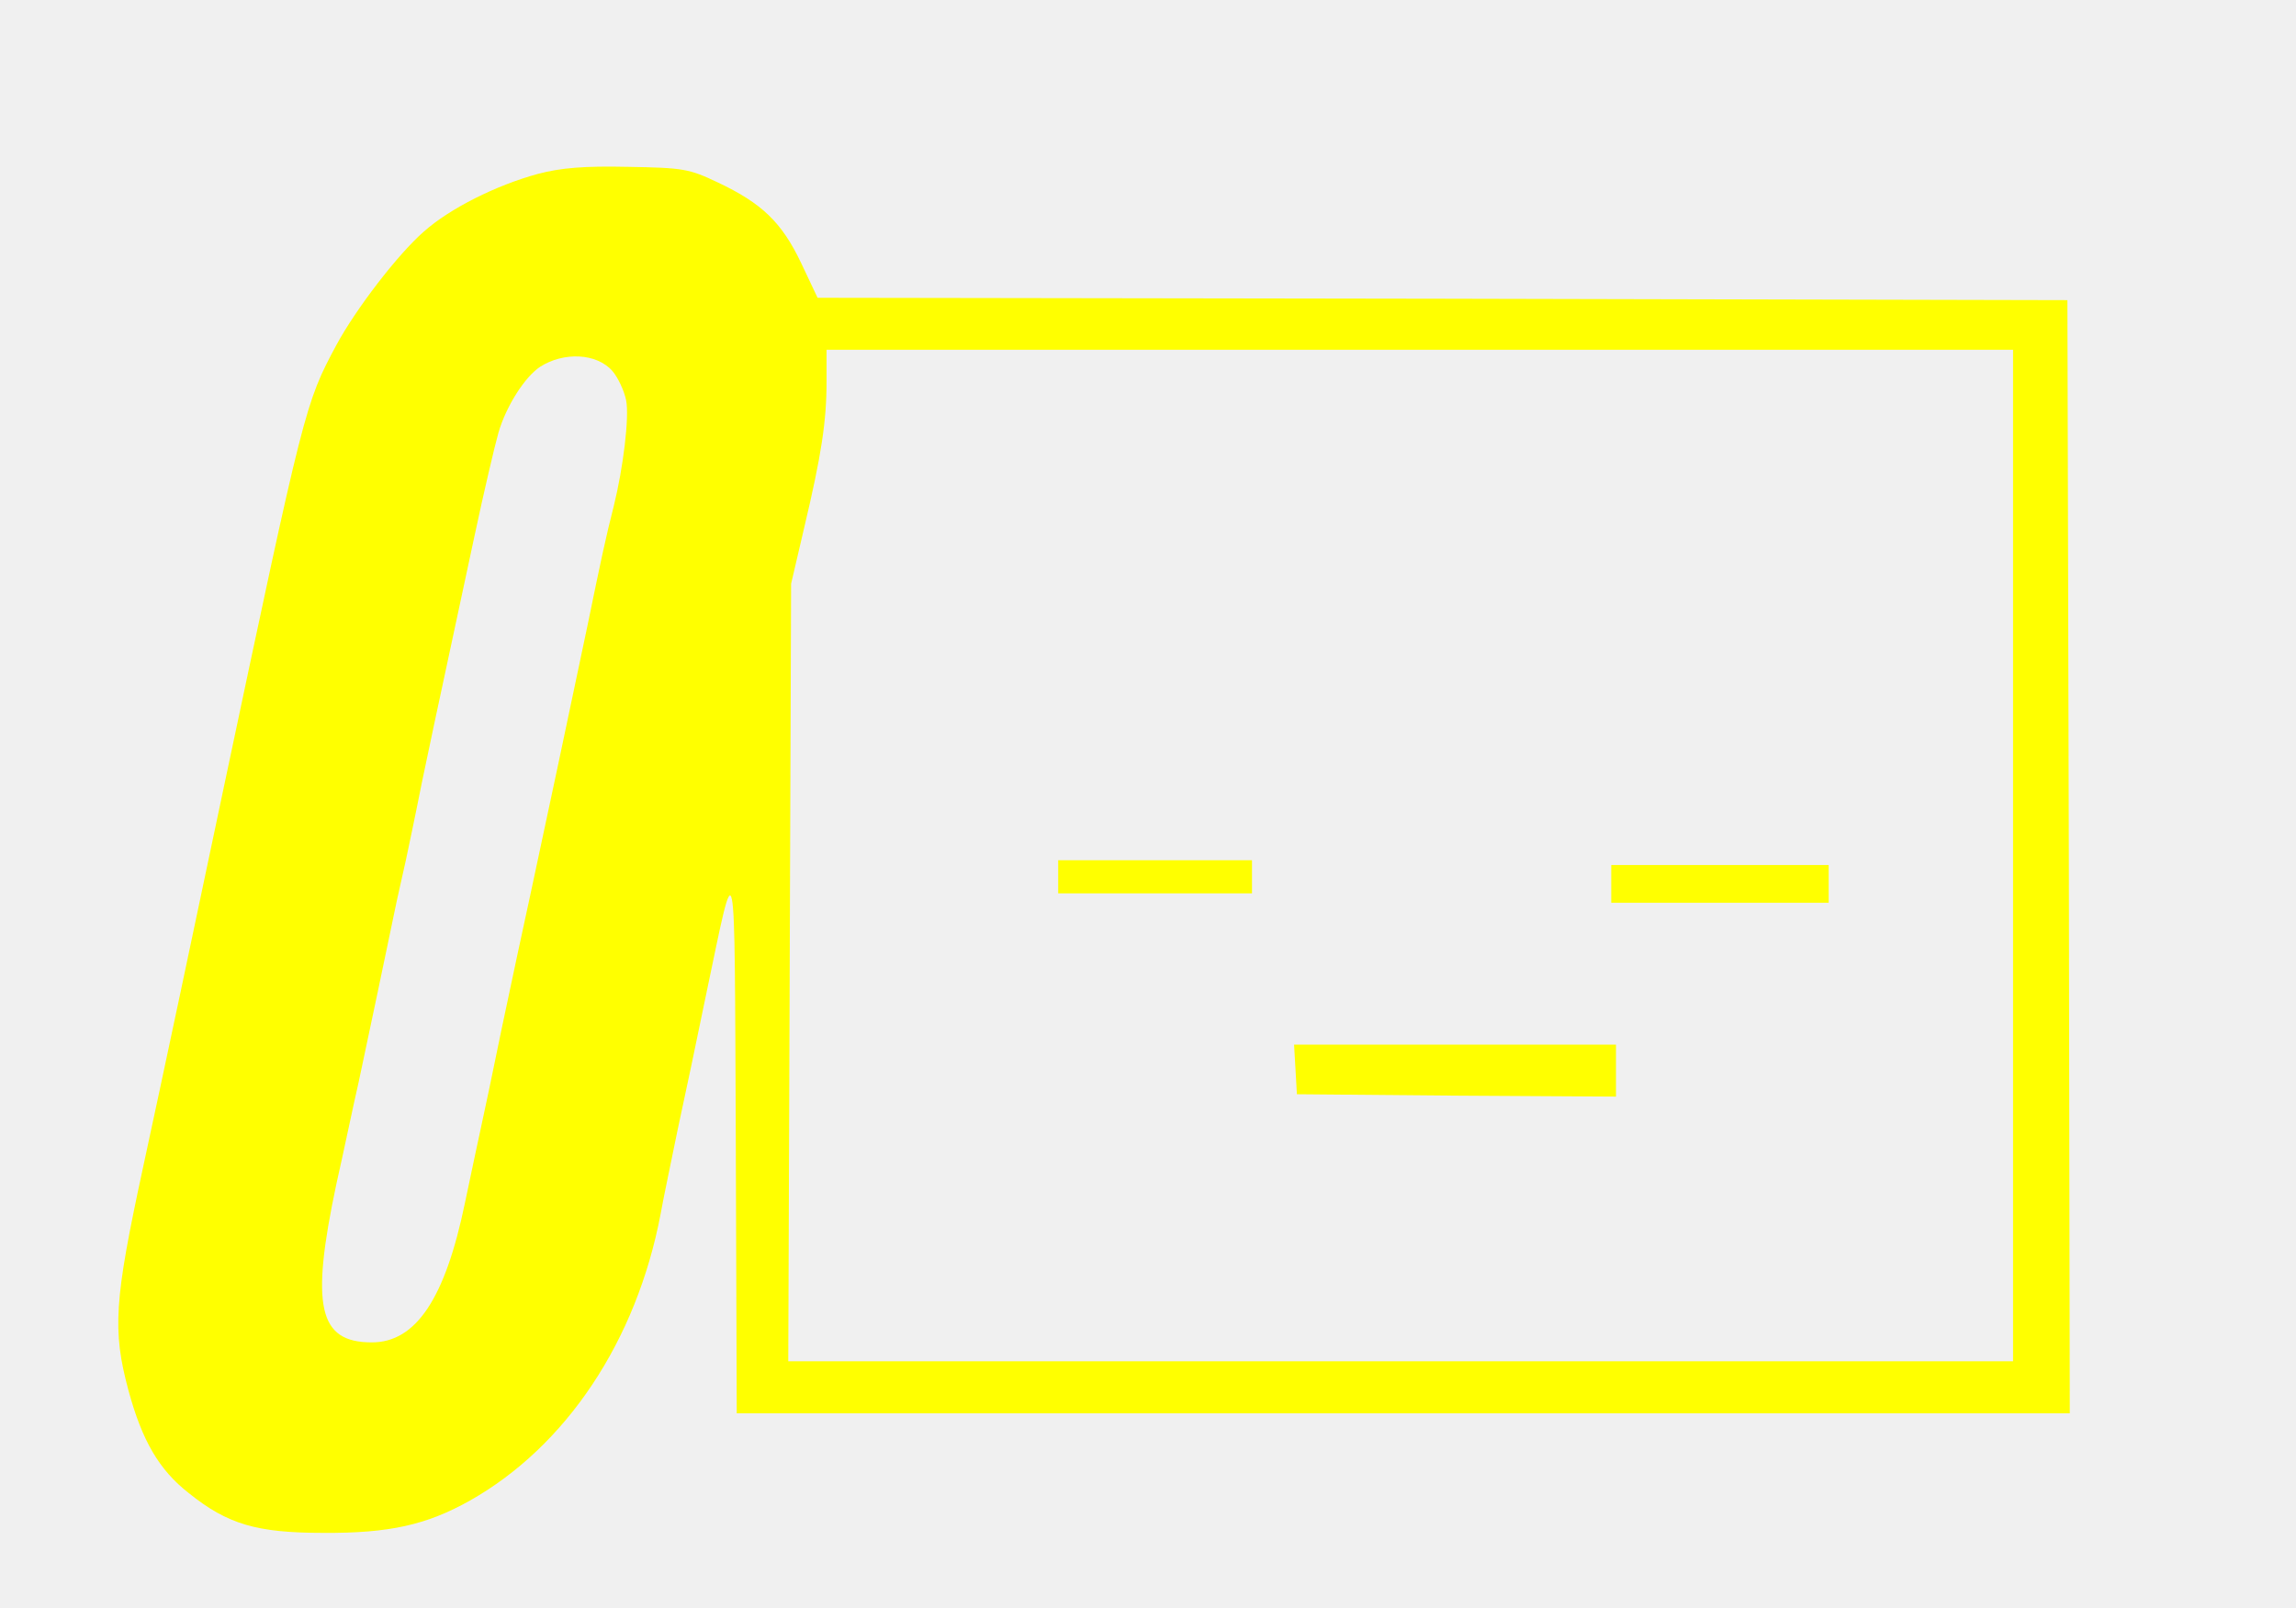
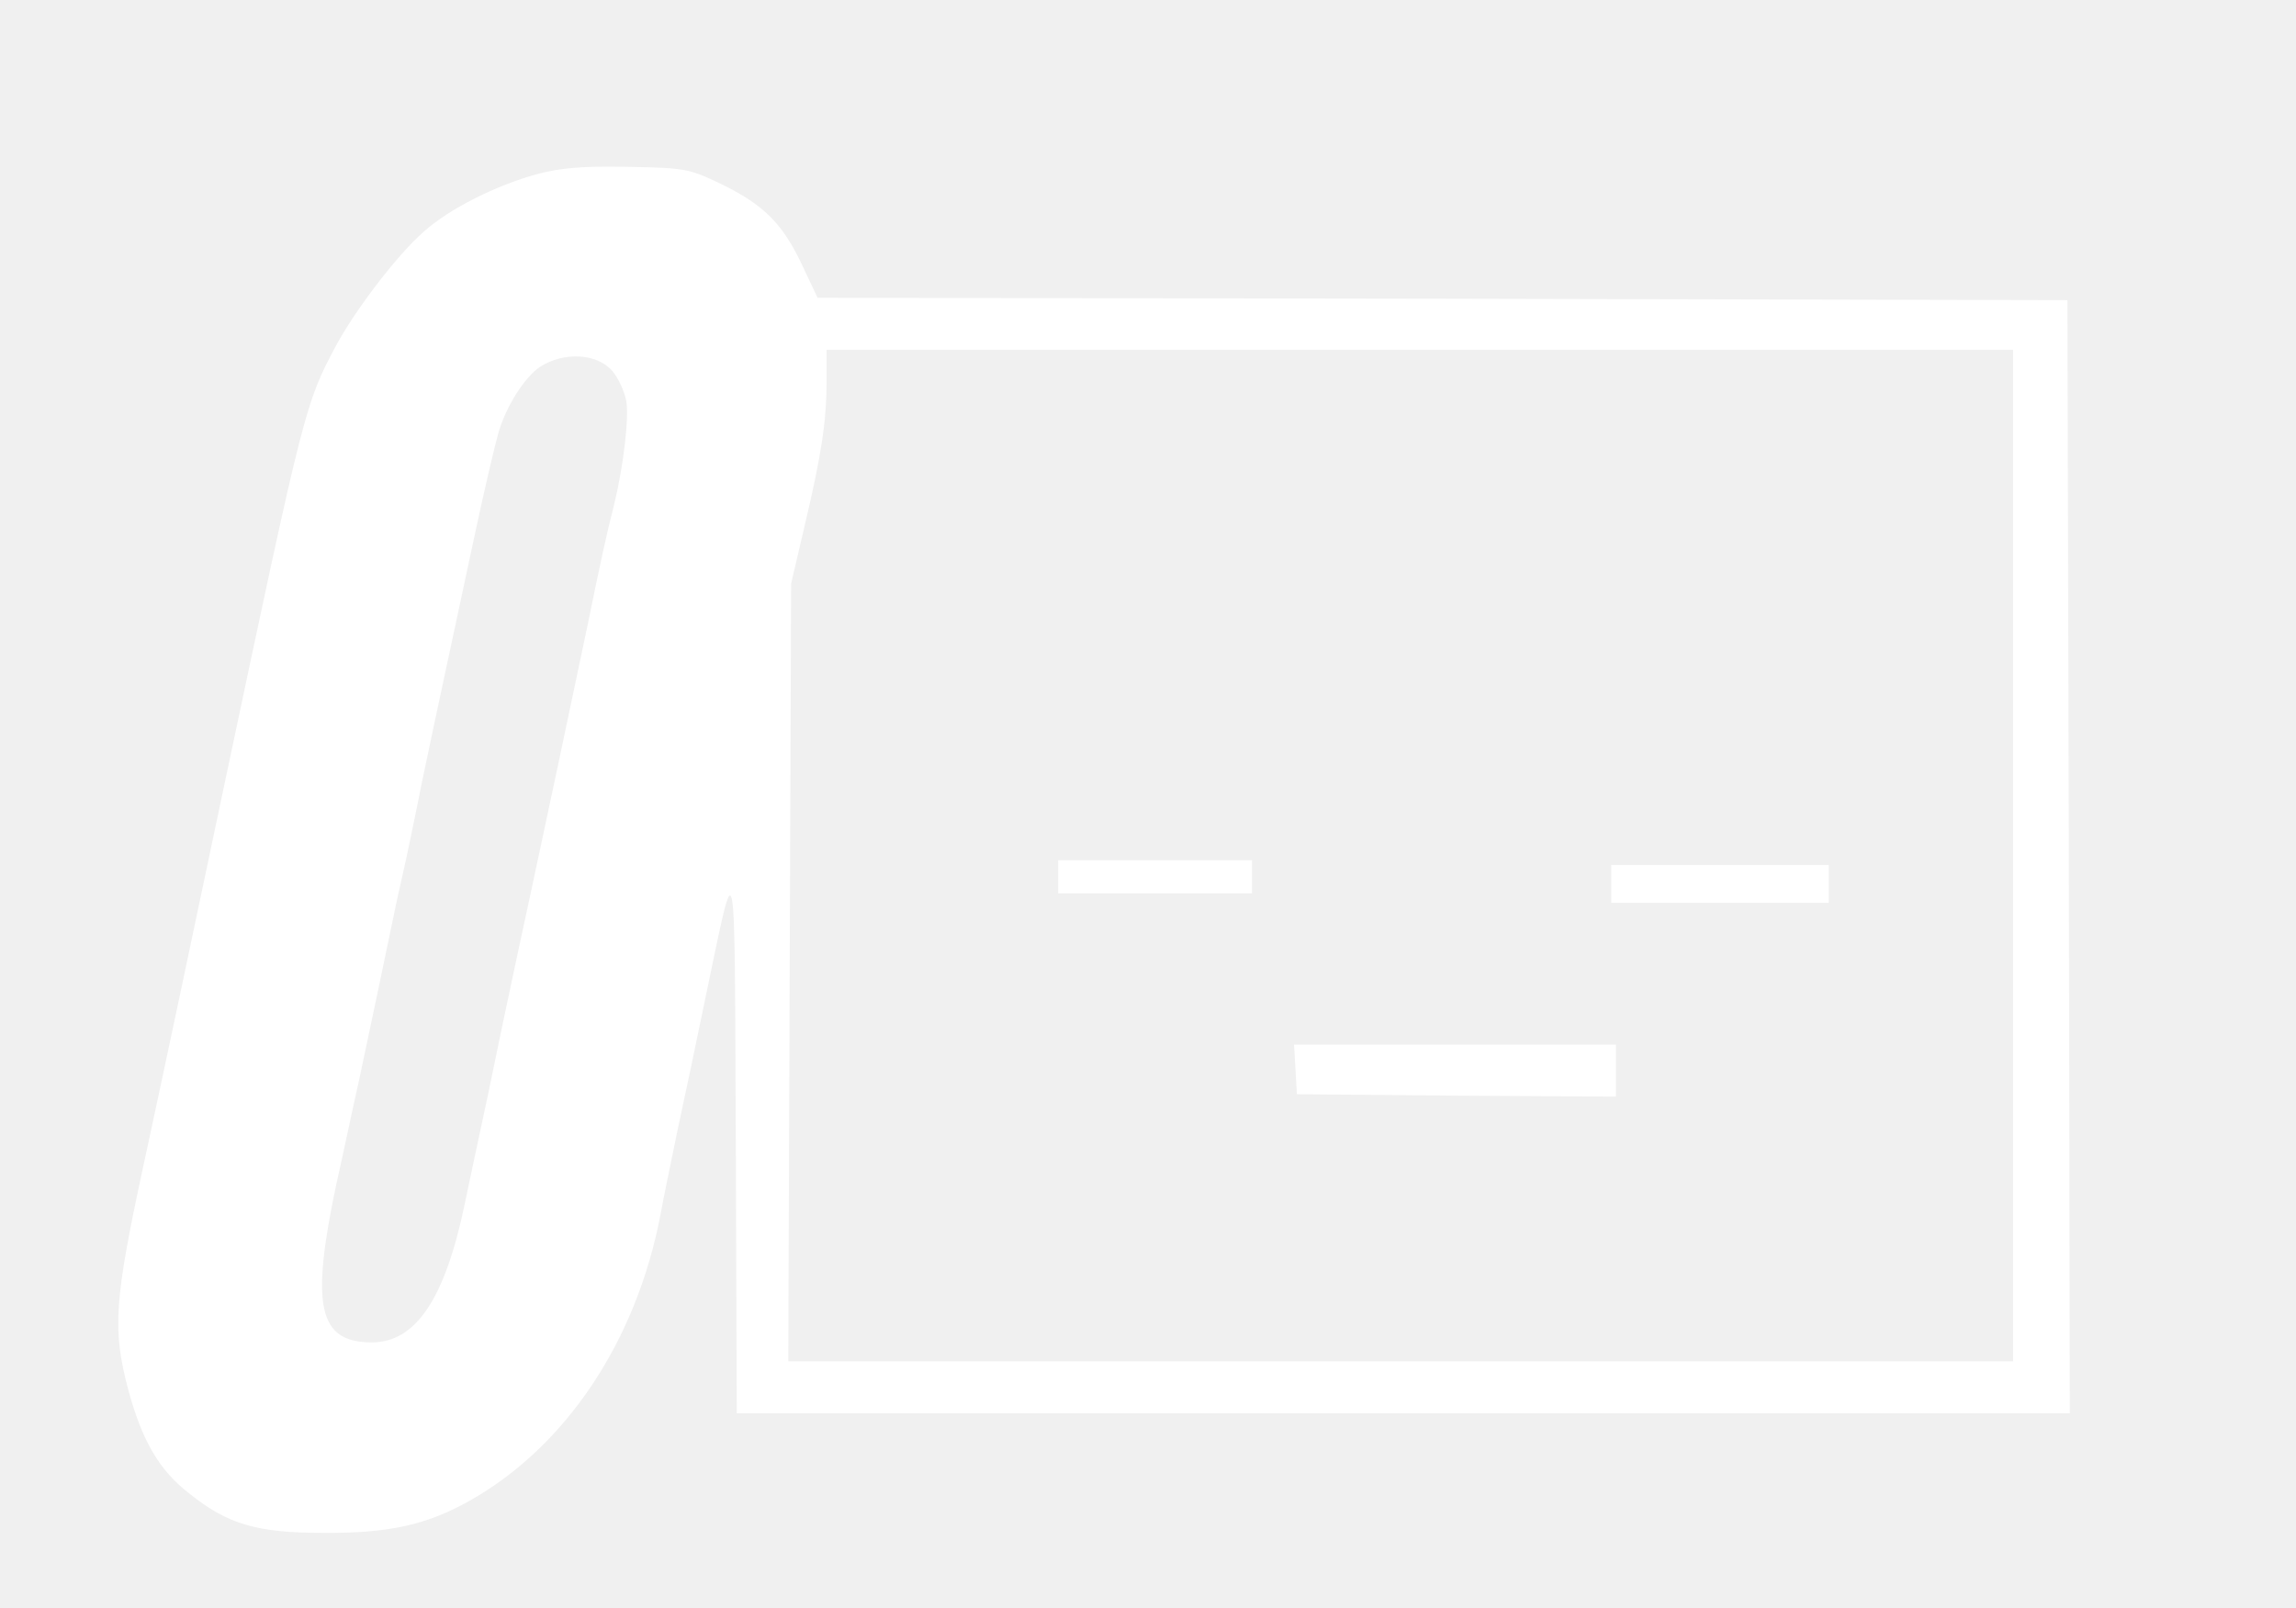
<svg xmlns="http://www.w3.org/2000/svg" version="1.0" width="600" height="420" viewBox="50 125 450 340">
-   <g fill="#FF0">
+   <g fill="#FFF">
    <path d="M145.9 161.8c-8.8 2.4-18.6 7.3-24.1 12.2-5.5 4.8-14.4 16.4-18.5 24-6.6 12.3-6.8 13.2-23.8 93.5-5.8 27.6-13 61.6-17.1 80.5-6.1 28.2-6.5 34.4-3.1 47.1 2.9 10.7 6.5 16.9 12.8 21.8 8.2 6.6 14.4 8.4 28.4 8.4 14 .1 21.9-1.7 31-6.8 20.4-11.5 35.3-33.8 40.4-60.7.5-2.9 2.2-10.9 3.6-17.8 1.5-6.9 4.2-19.7 6-28.5 6.5-30.9 6-33.3 6.3 30.7l.2 57.8h282l-.2-117.8-.3-117.7-132.2-.3-132.2-.2-3.5-7.4c-4.1-8.6-8.3-12.6-17.6-17-6.1-2.9-7.3-3.1-19-3.3-9.3-.2-14.2.2-19.1 1.5M458 306v107H198.9l.3-82.3.3-82.2 2.8-12c3.6-15.2 4.7-22.3 4.7-30.8V199h251zM161.7 203.5c1.2 1.4 2.5 4.2 2.9 6.2.7 3.5-.6 14.2-2.6 22.3-1.6 6.2-2.9 12.3-5.5 25-3.7 17.7-9.2 43.5-12.1 57-1.4 6.3-4.1 19.1-6.1 28.5-1.9 9.3-3.9 18.8-4.4 21s-2 9.4-3.4 16c-4.2 20.3-10.4 29.5-19.7 29.5-11.3 0-13-7.6-7.5-33.5 1.5-6.6 3.5-16.3 4.7-21.5 2-9.3 6-28.4 8.1-38.5.6-2.8 1.5-6.6 1.9-8.5s2-9.4 3.4-16.5c1.5-7.2 3.8-18 5.1-24 1.3-6.1 4-18.7 6-28 2-9.4 4.3-19.2 5.1-22 1.6-5.5 5.5-11.7 8.8-13.9 5-3.2 12-2.9 15.3.9" />
    <path d="M256 310.5v3.5h41v-7h-41zm117 1.5v4h46v-8h-46zm-66.8 39.2.3 5.3 33.8.3 33.7.2v-11h-68.1z" />
  </g>
</svg>
